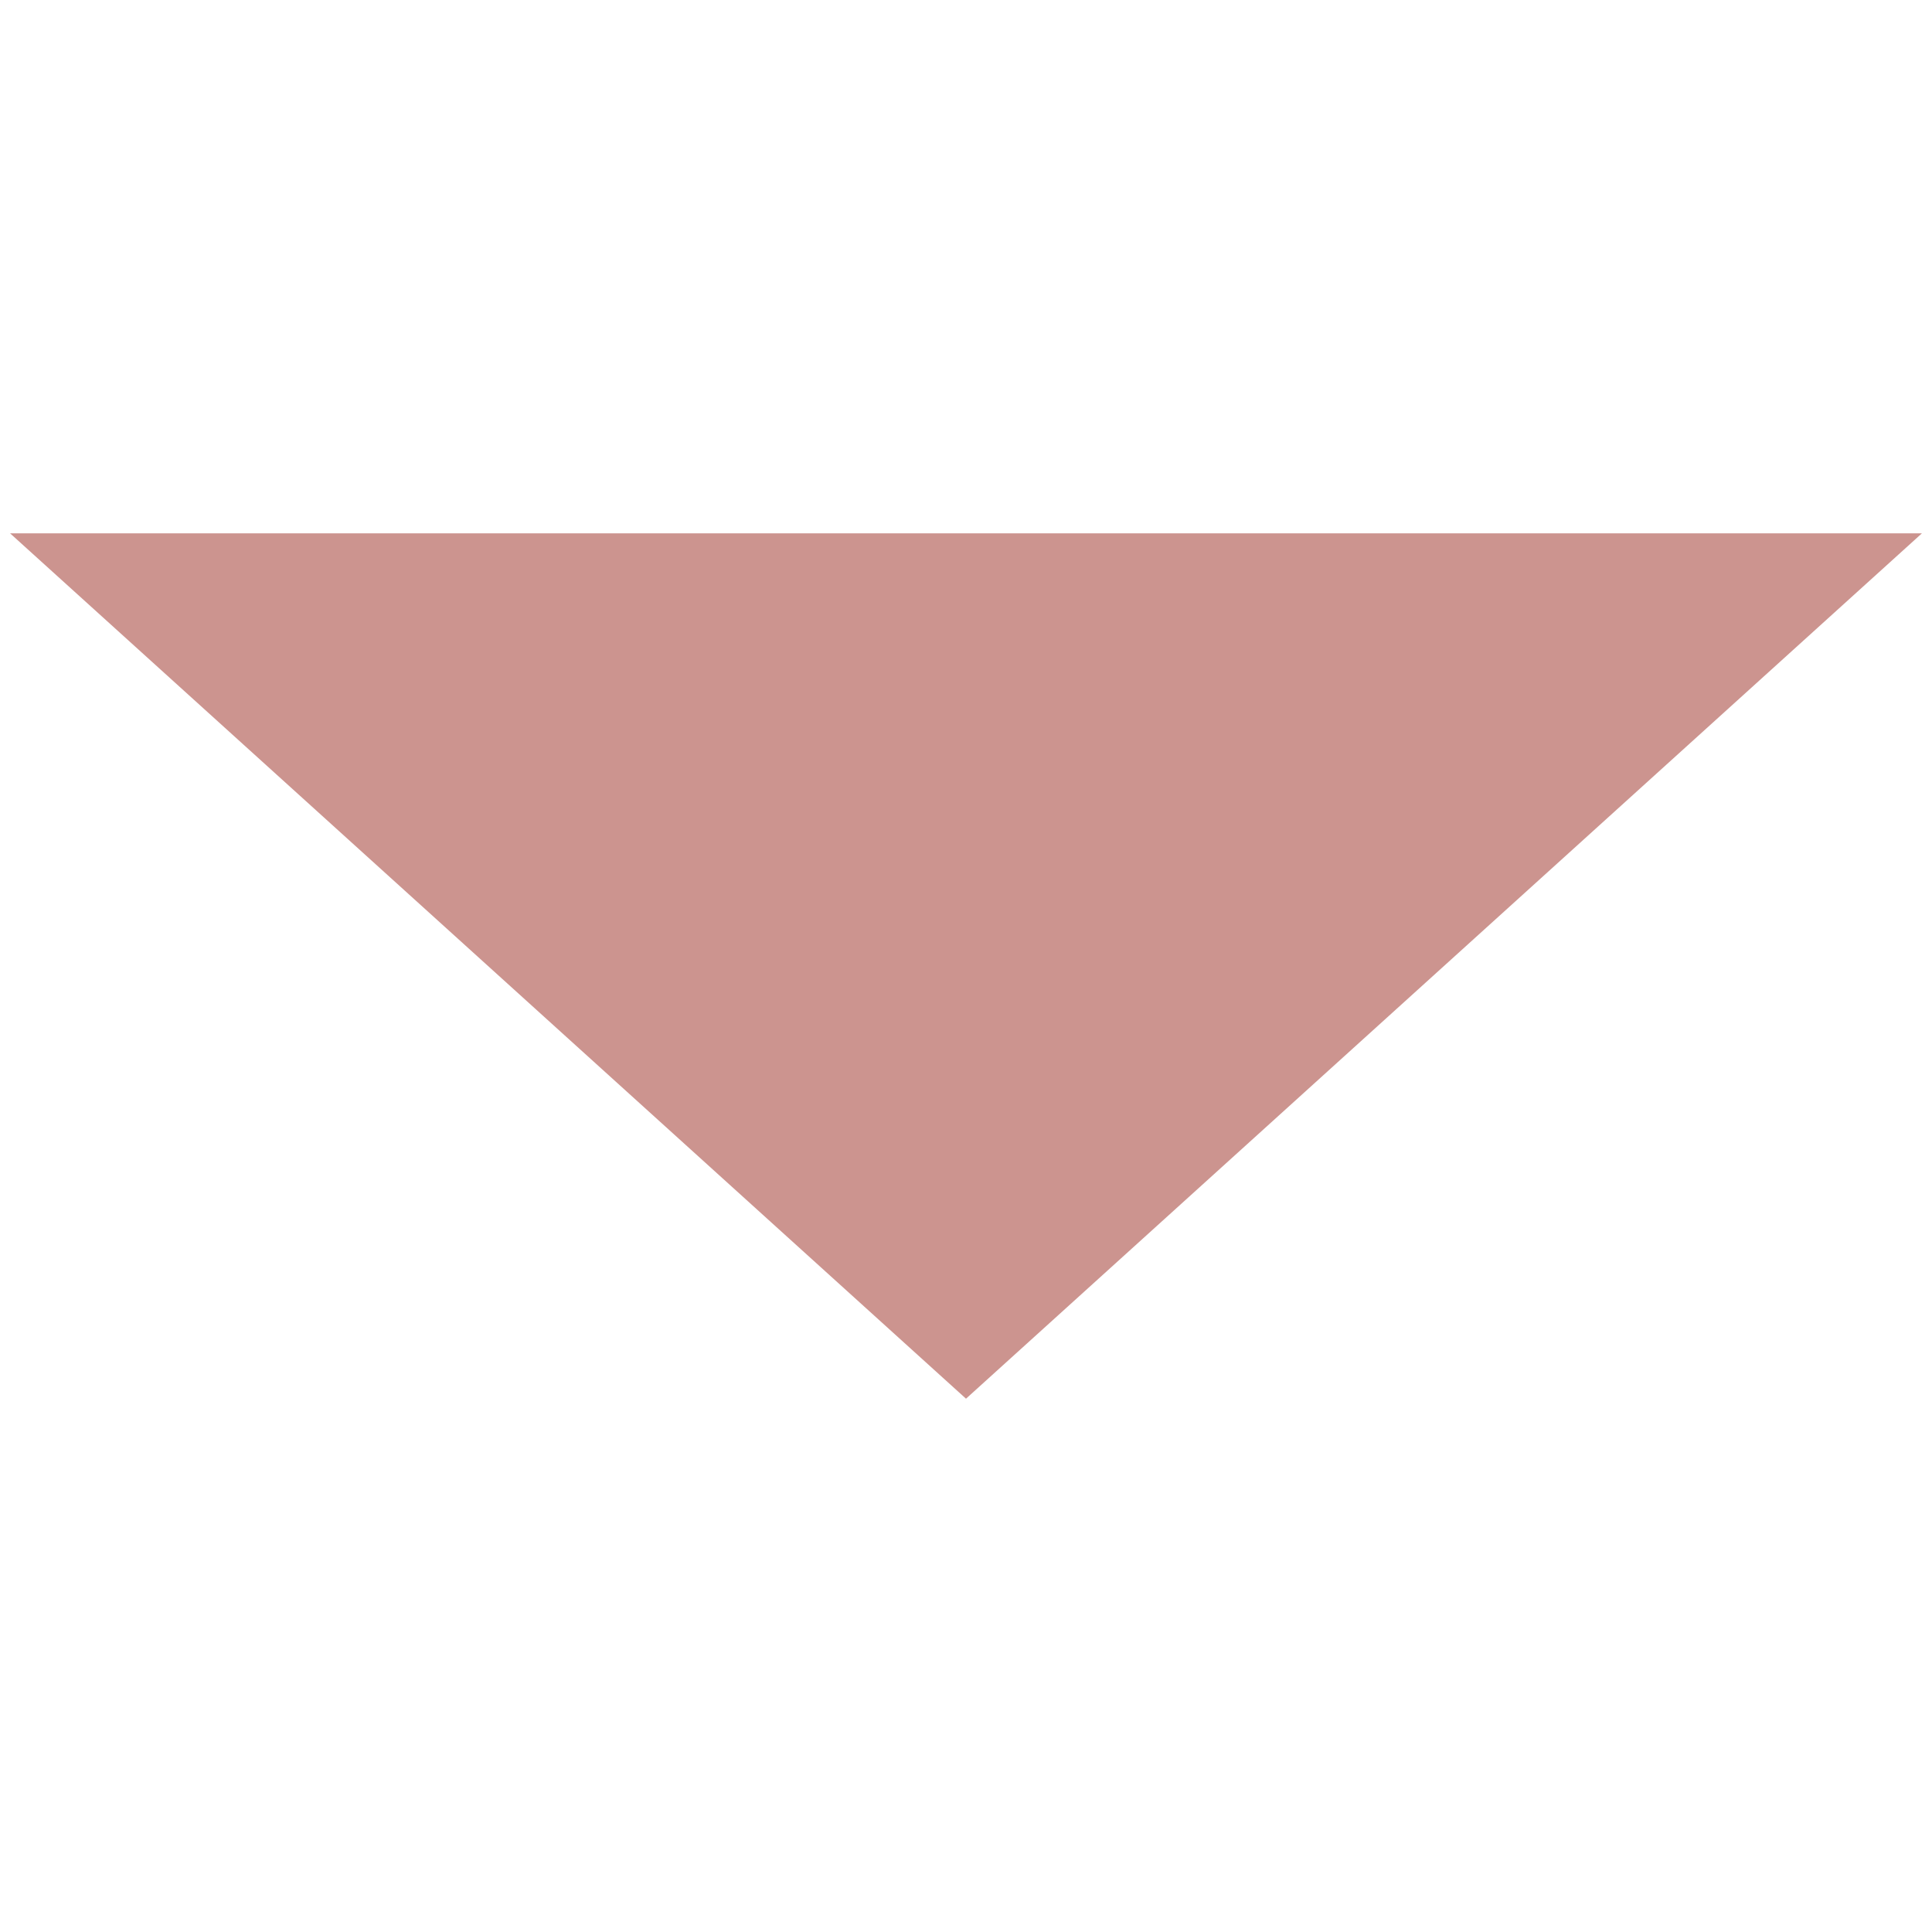
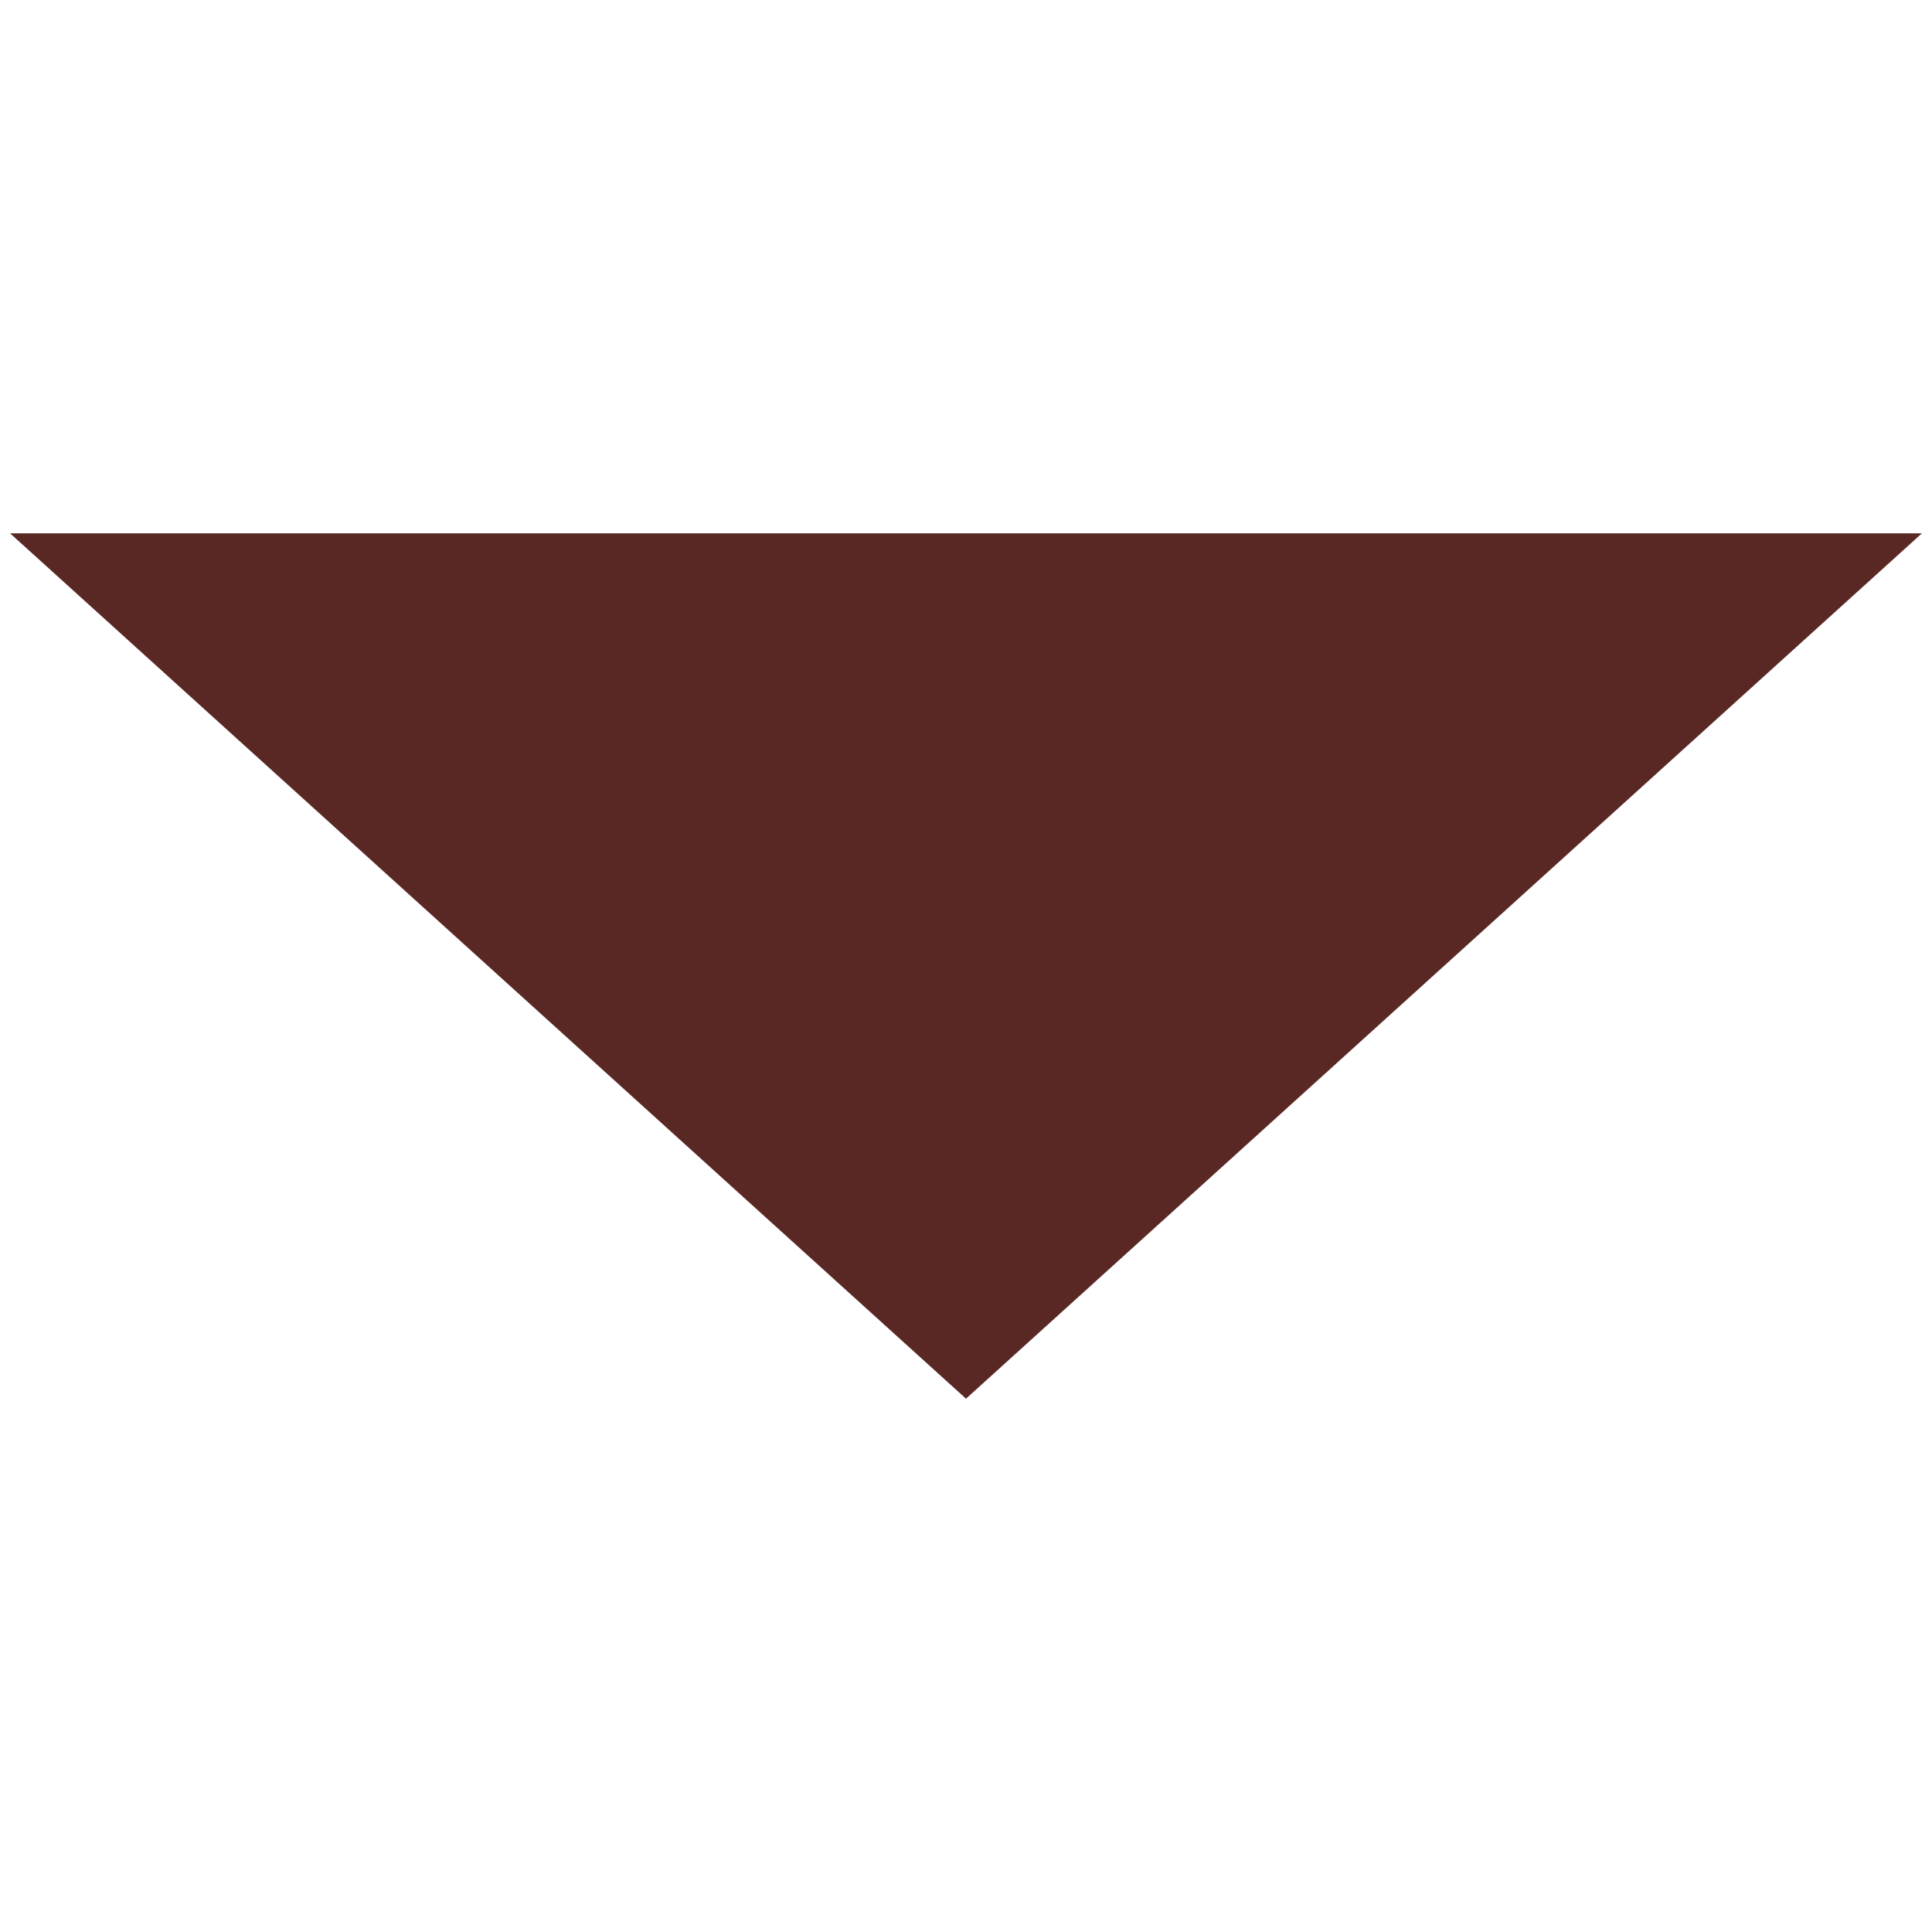
<svg xmlns="http://www.w3.org/2000/svg" id="Layer_1" version="1.1" viewBox="0 0 480 480">
  <defs>
    <style>
      .st0 {
-         fill: #cc948f;
+         fill: #592824;
      }
    </style>
  </defs>
  <polygon class="st0" points="240 347.5 477.5 132.5 2.5 132.5 240 347.5" />
</svg>
